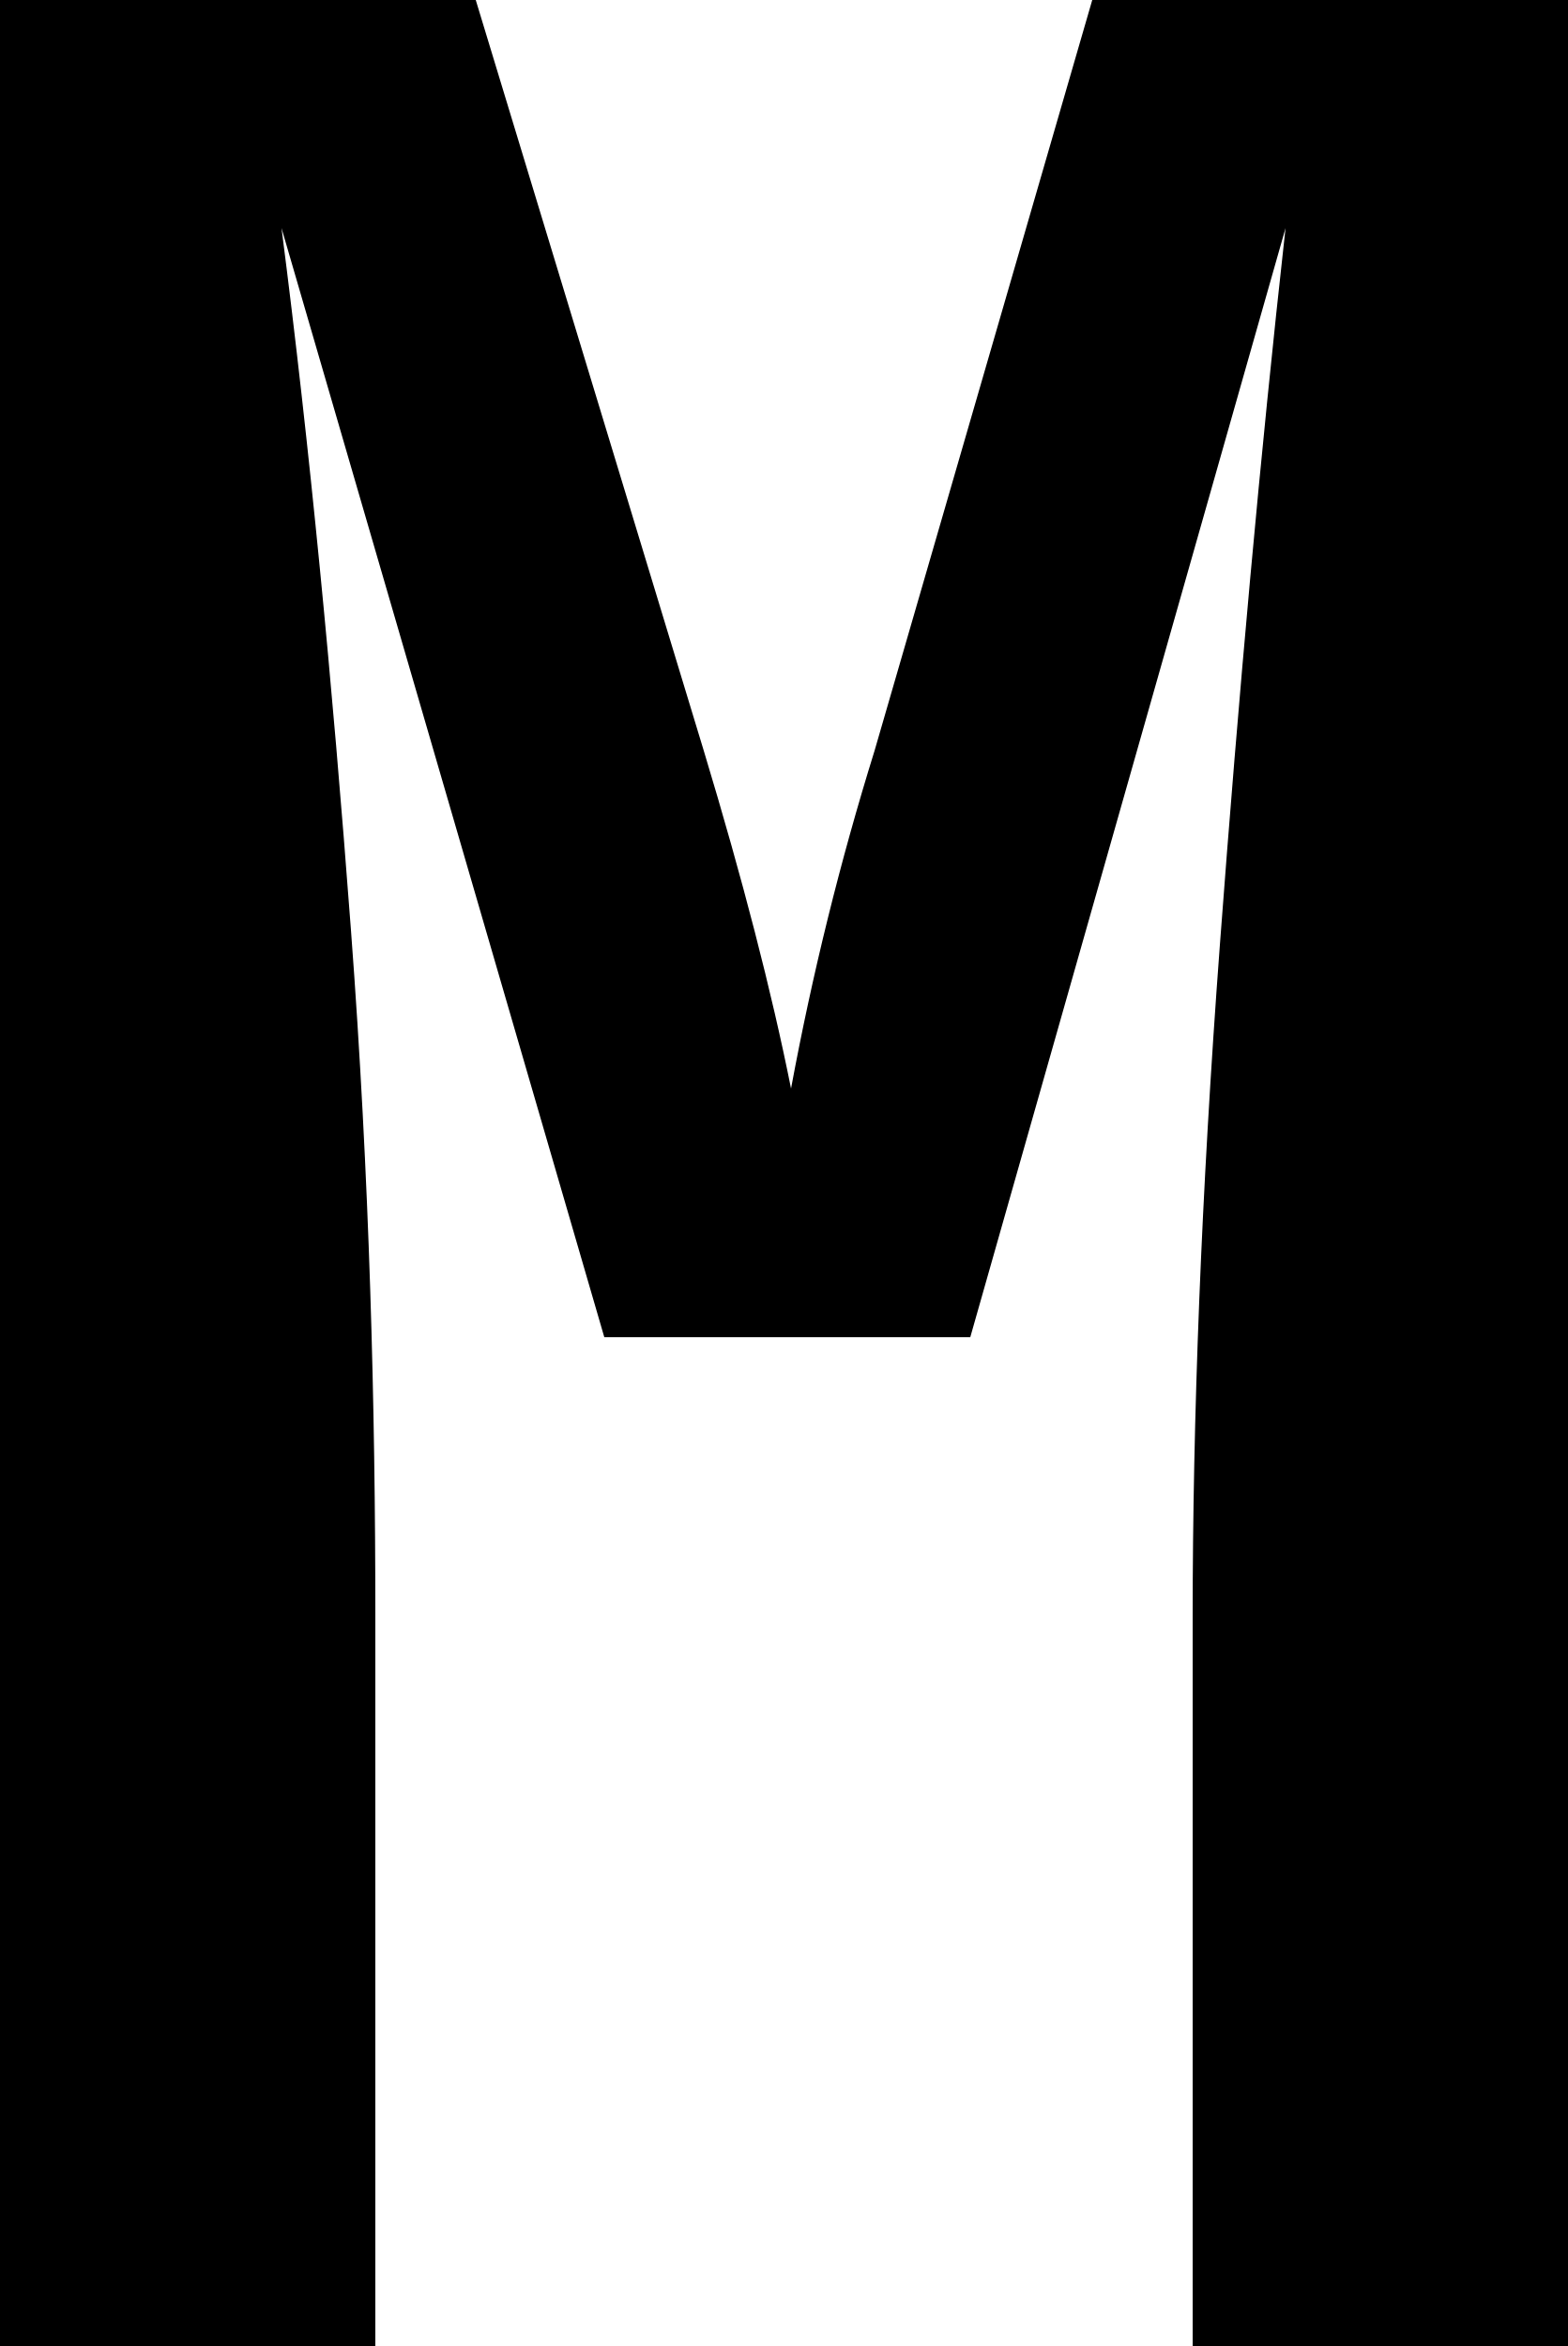
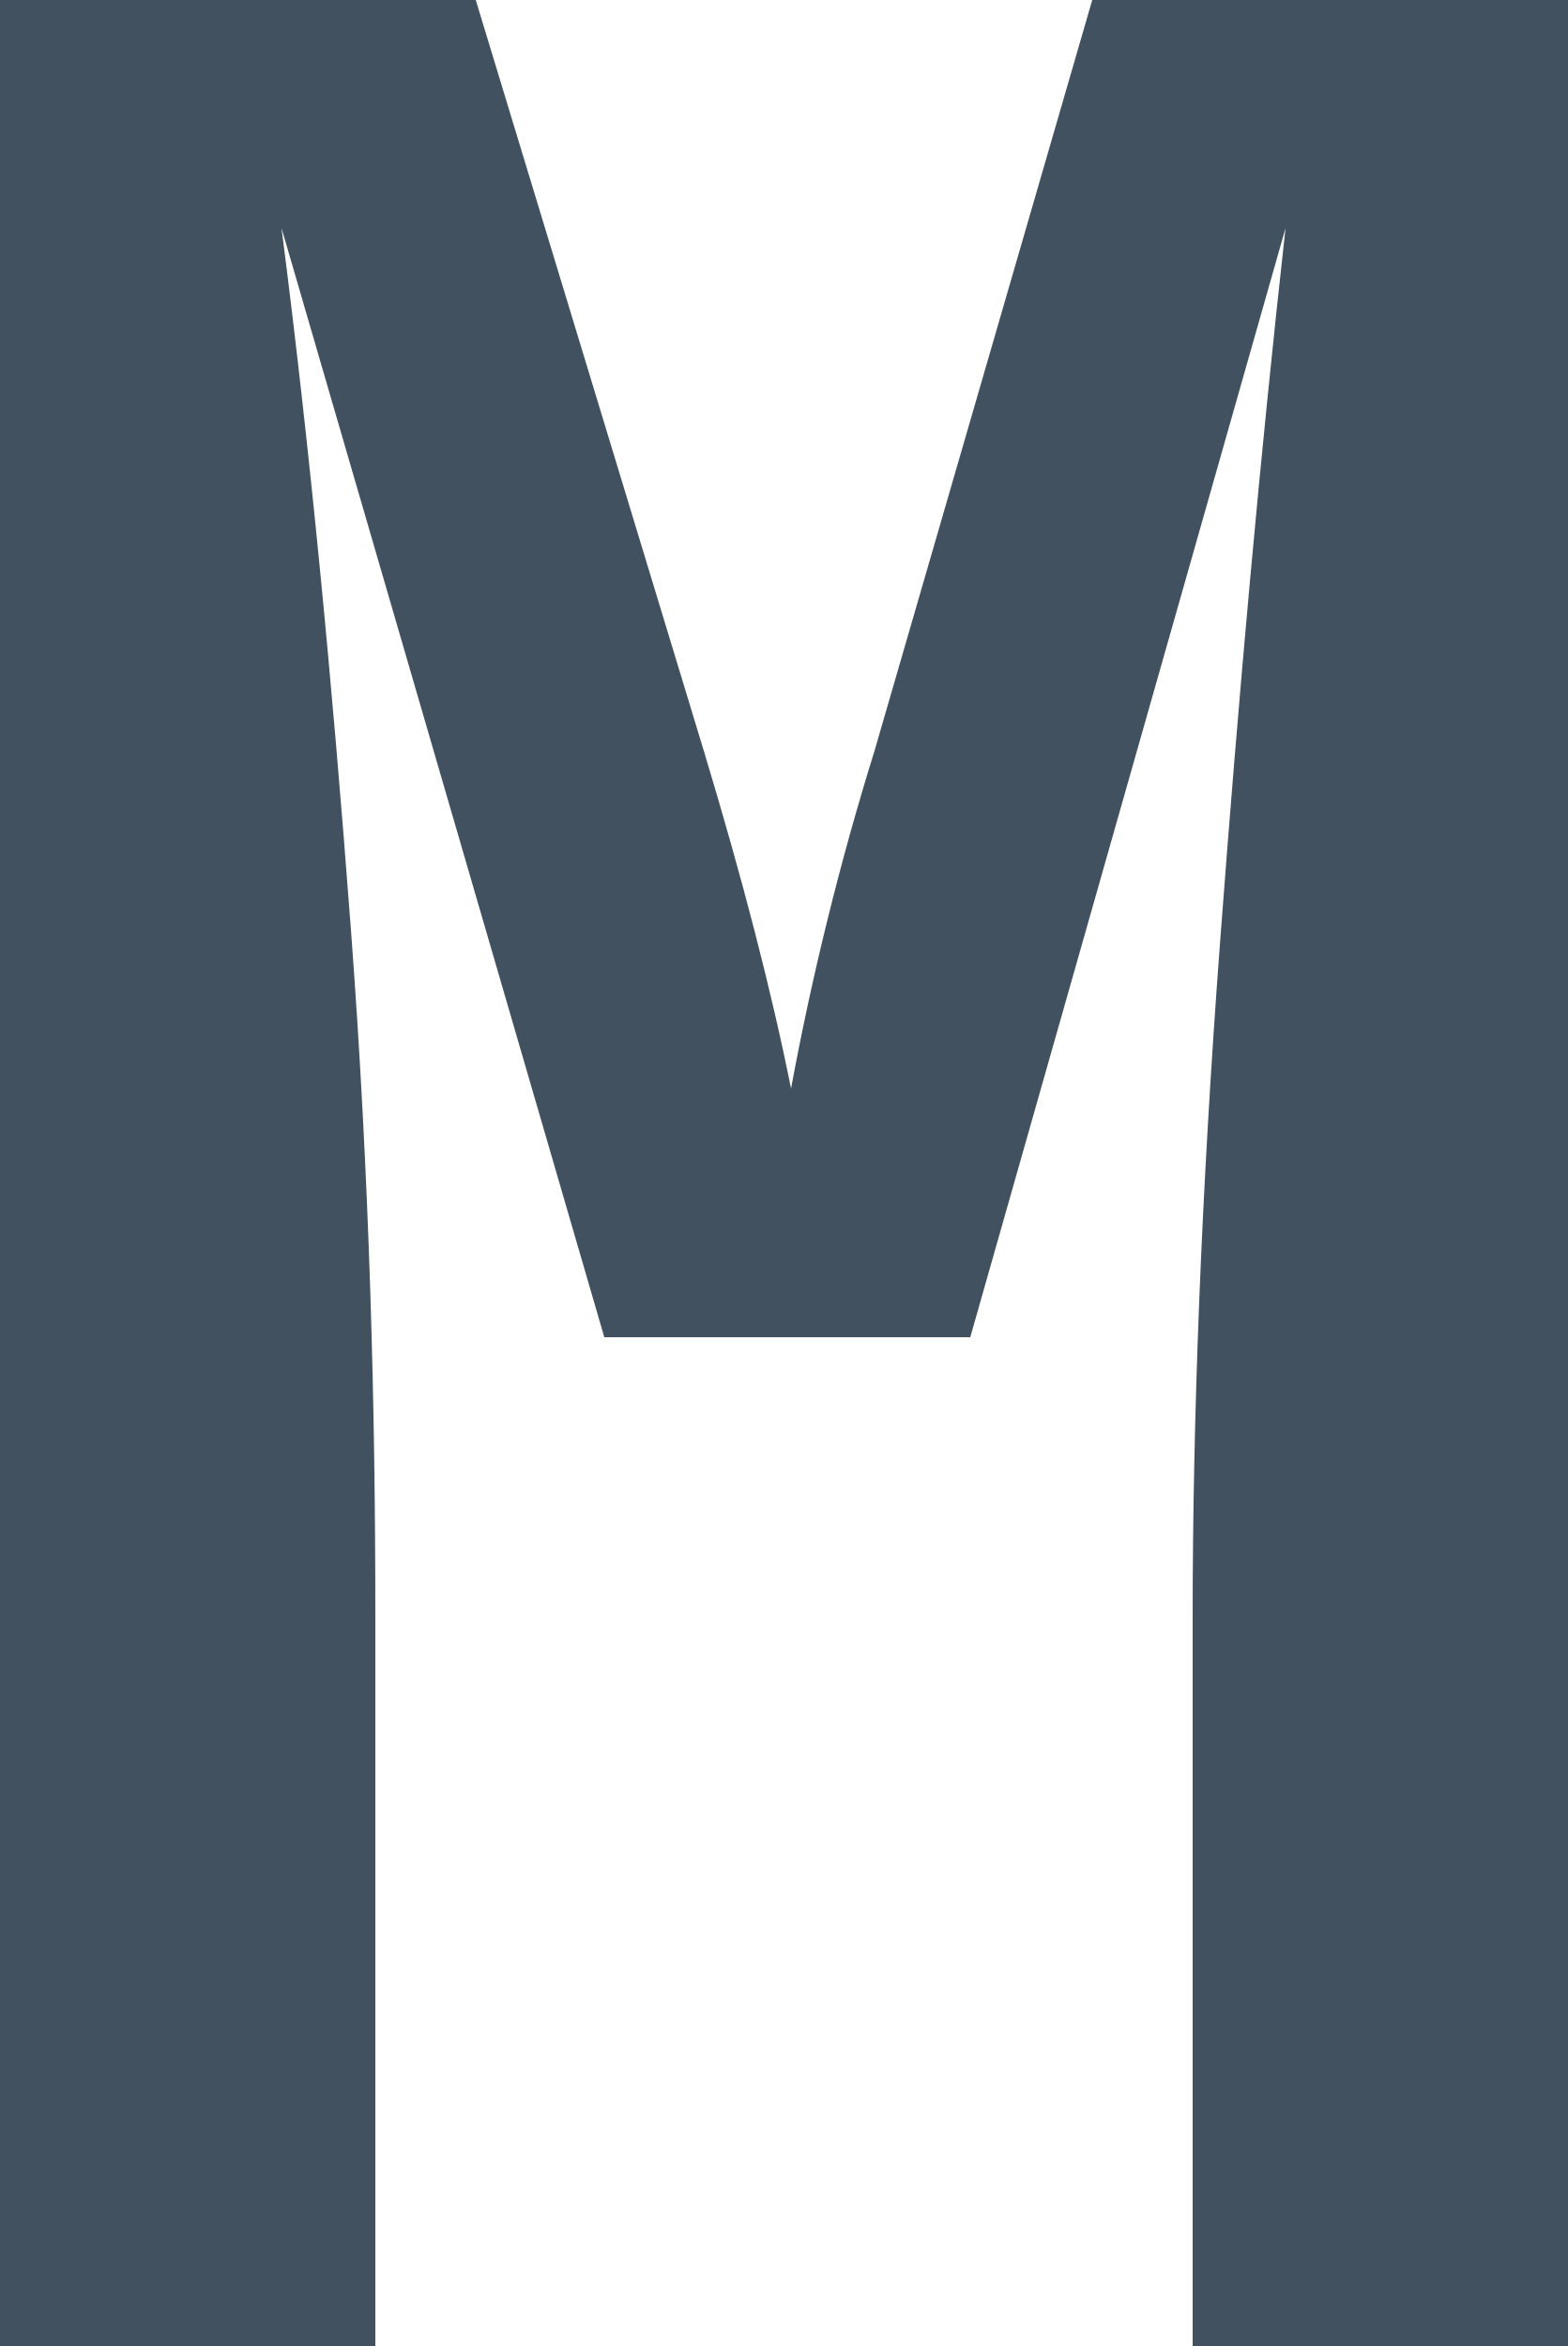
<svg xmlns="http://www.w3.org/2000/svg" viewBox="0 0 16.71 25">
  <g id="e988b228-5d86-4225-b948-9bd42ff99c4a" data-name="Ebene 2">
    <g id="be92a733-5203-4634-80b0-a7e5eee3073f" data-name="Ebene 1">
      <g style="isolation:isolate">
-         <path d="M0,25V0H5.07L7.5,8q.62,2.05.93,3.6A31.41,31.41,0,0,1,9.32,8L11.64,0h5.07V25h-4V17.23c0-2.1.09-4.49.29-7.16s.43-5.22.7-7.64L10.34,14.25H6.44L3,2.43c.3,2.33.54,4.82.74,7.48S4,15,4,17.23V25Z" />
+         <path fill="#415160" d="M0,25V0H5.07L7.5,8q.62,2.05.93,3.6A31.41,31.41,0,0,1,9.32,8L11.64,0h5.07V25h-4V17.23c0-2.1.09-4.49.29-7.16s.43-5.22.7-7.64L10.34,14.25H6.44L3,2.43c.3,2.33.54,4.82.74,7.48S4,15,4,17.23V25Z" />
      </g>
    </g>
  </g>
</svg>
